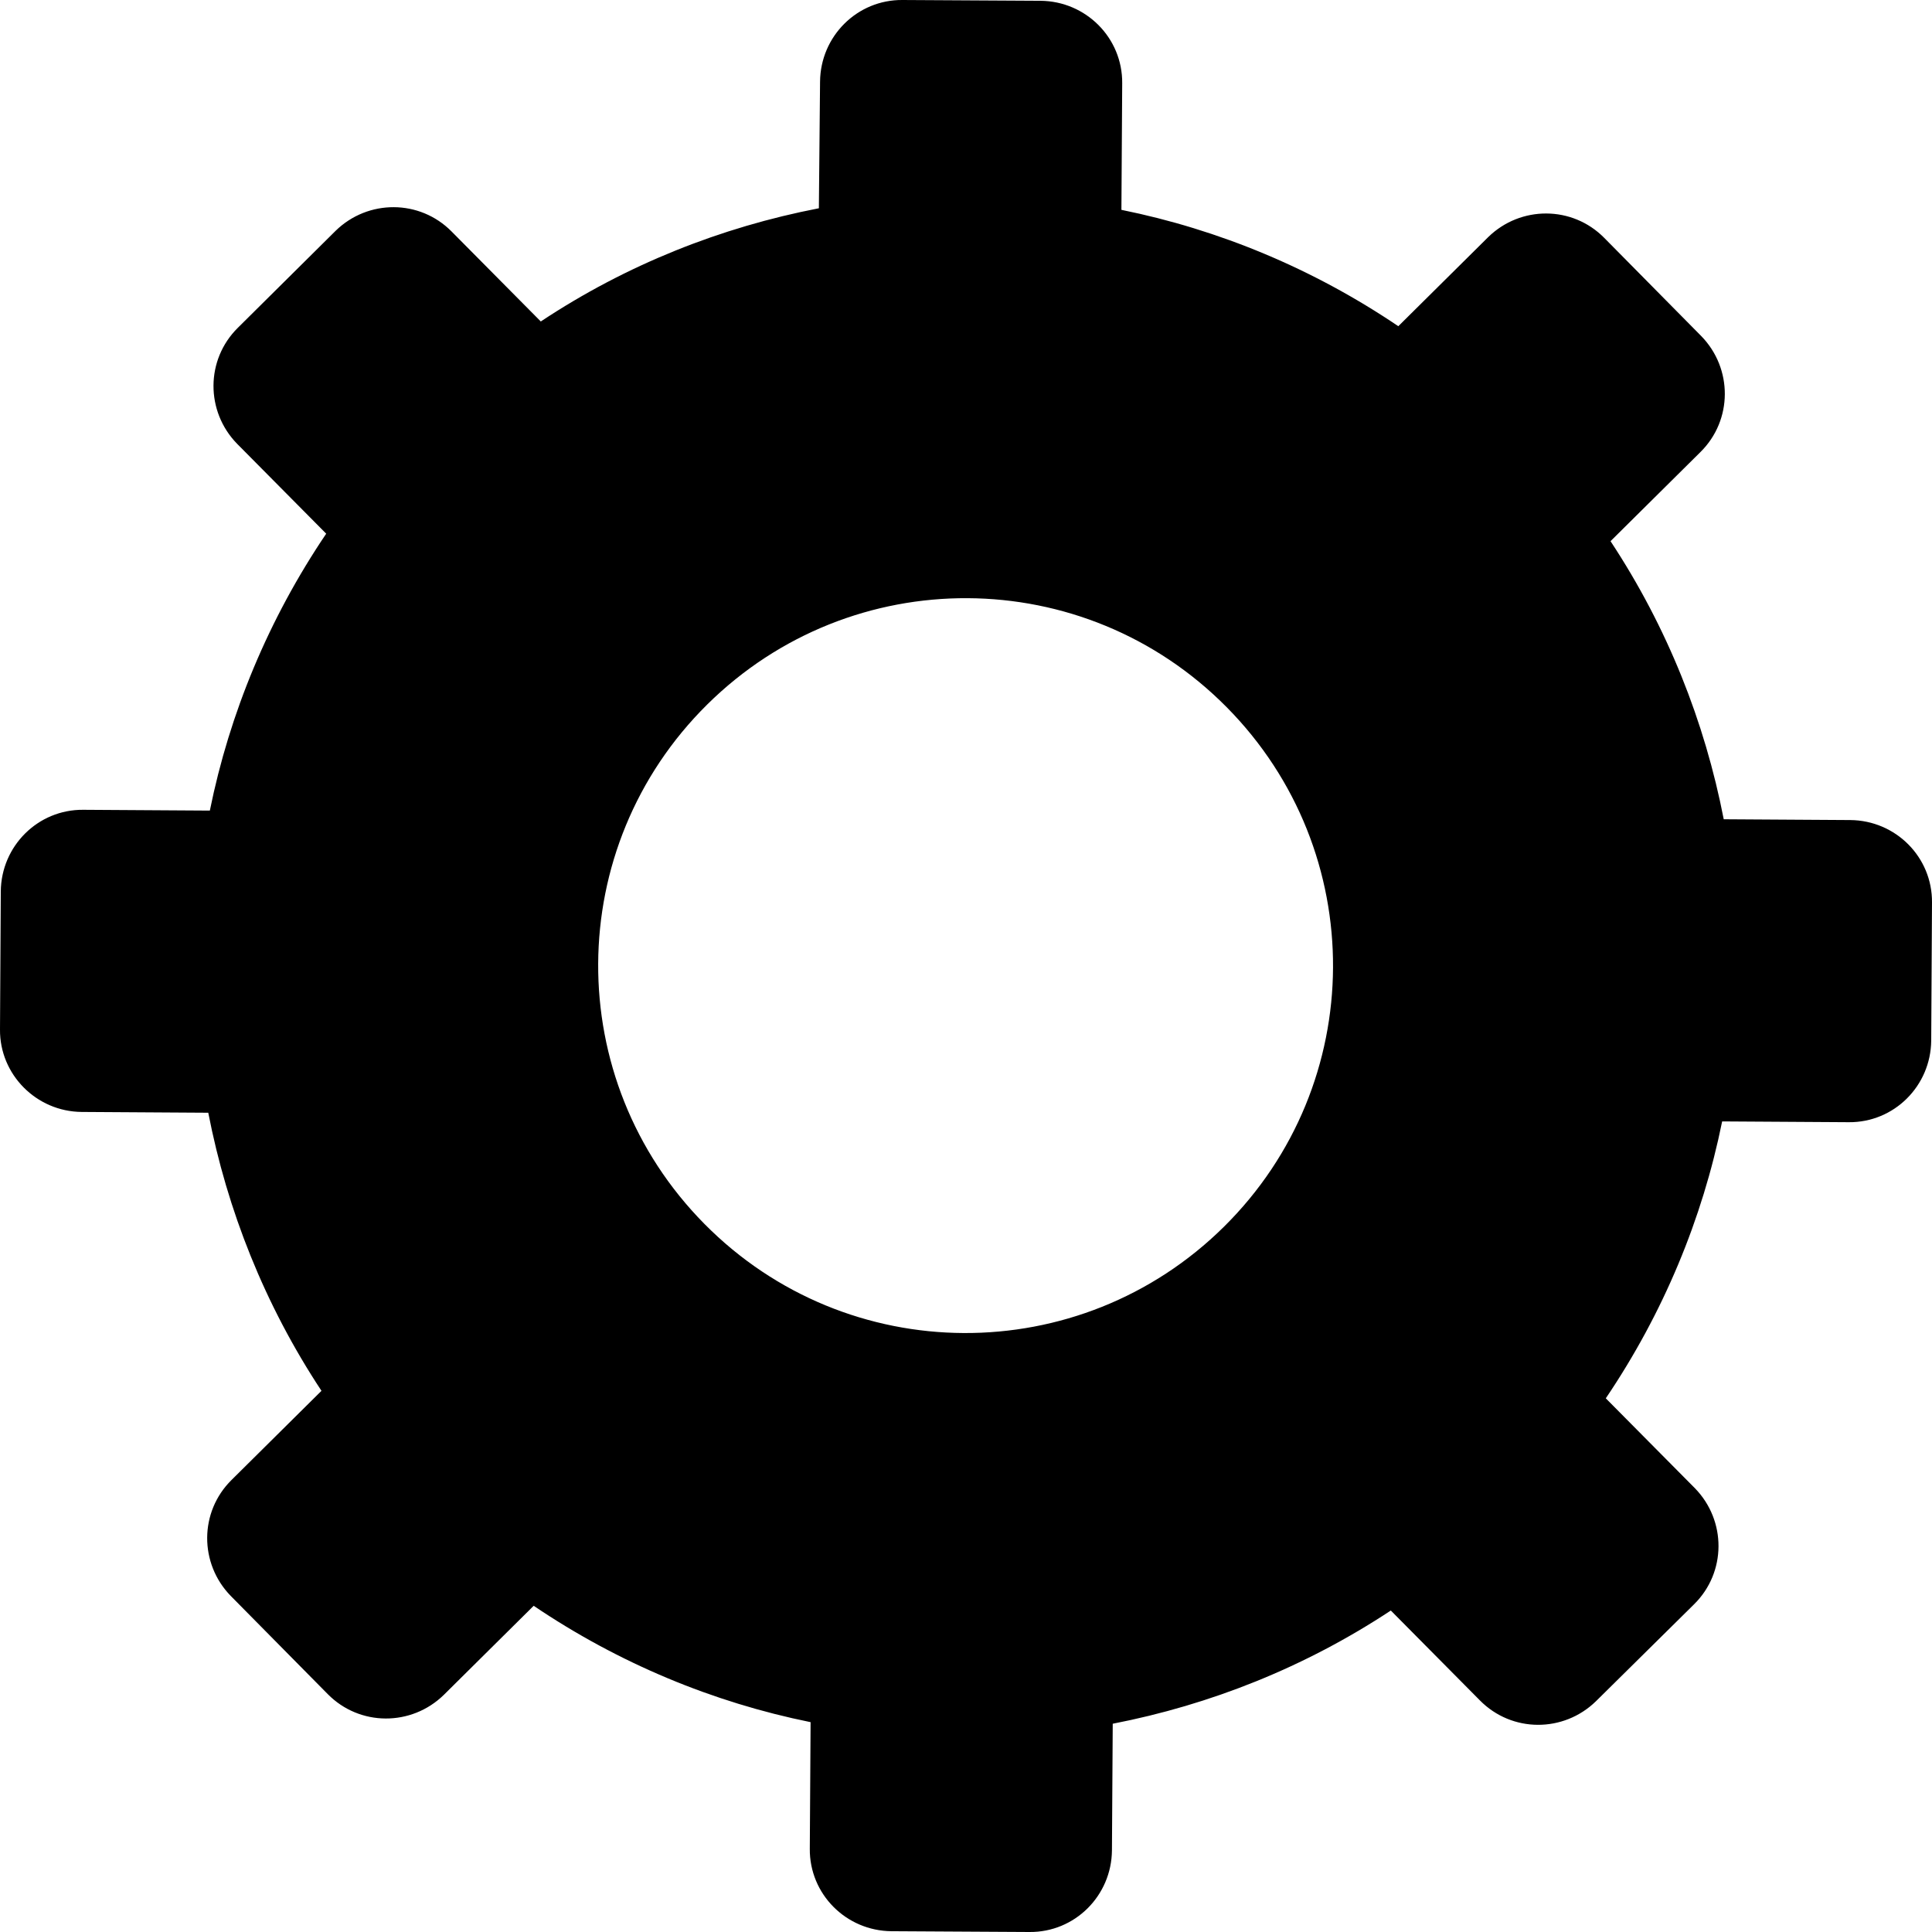
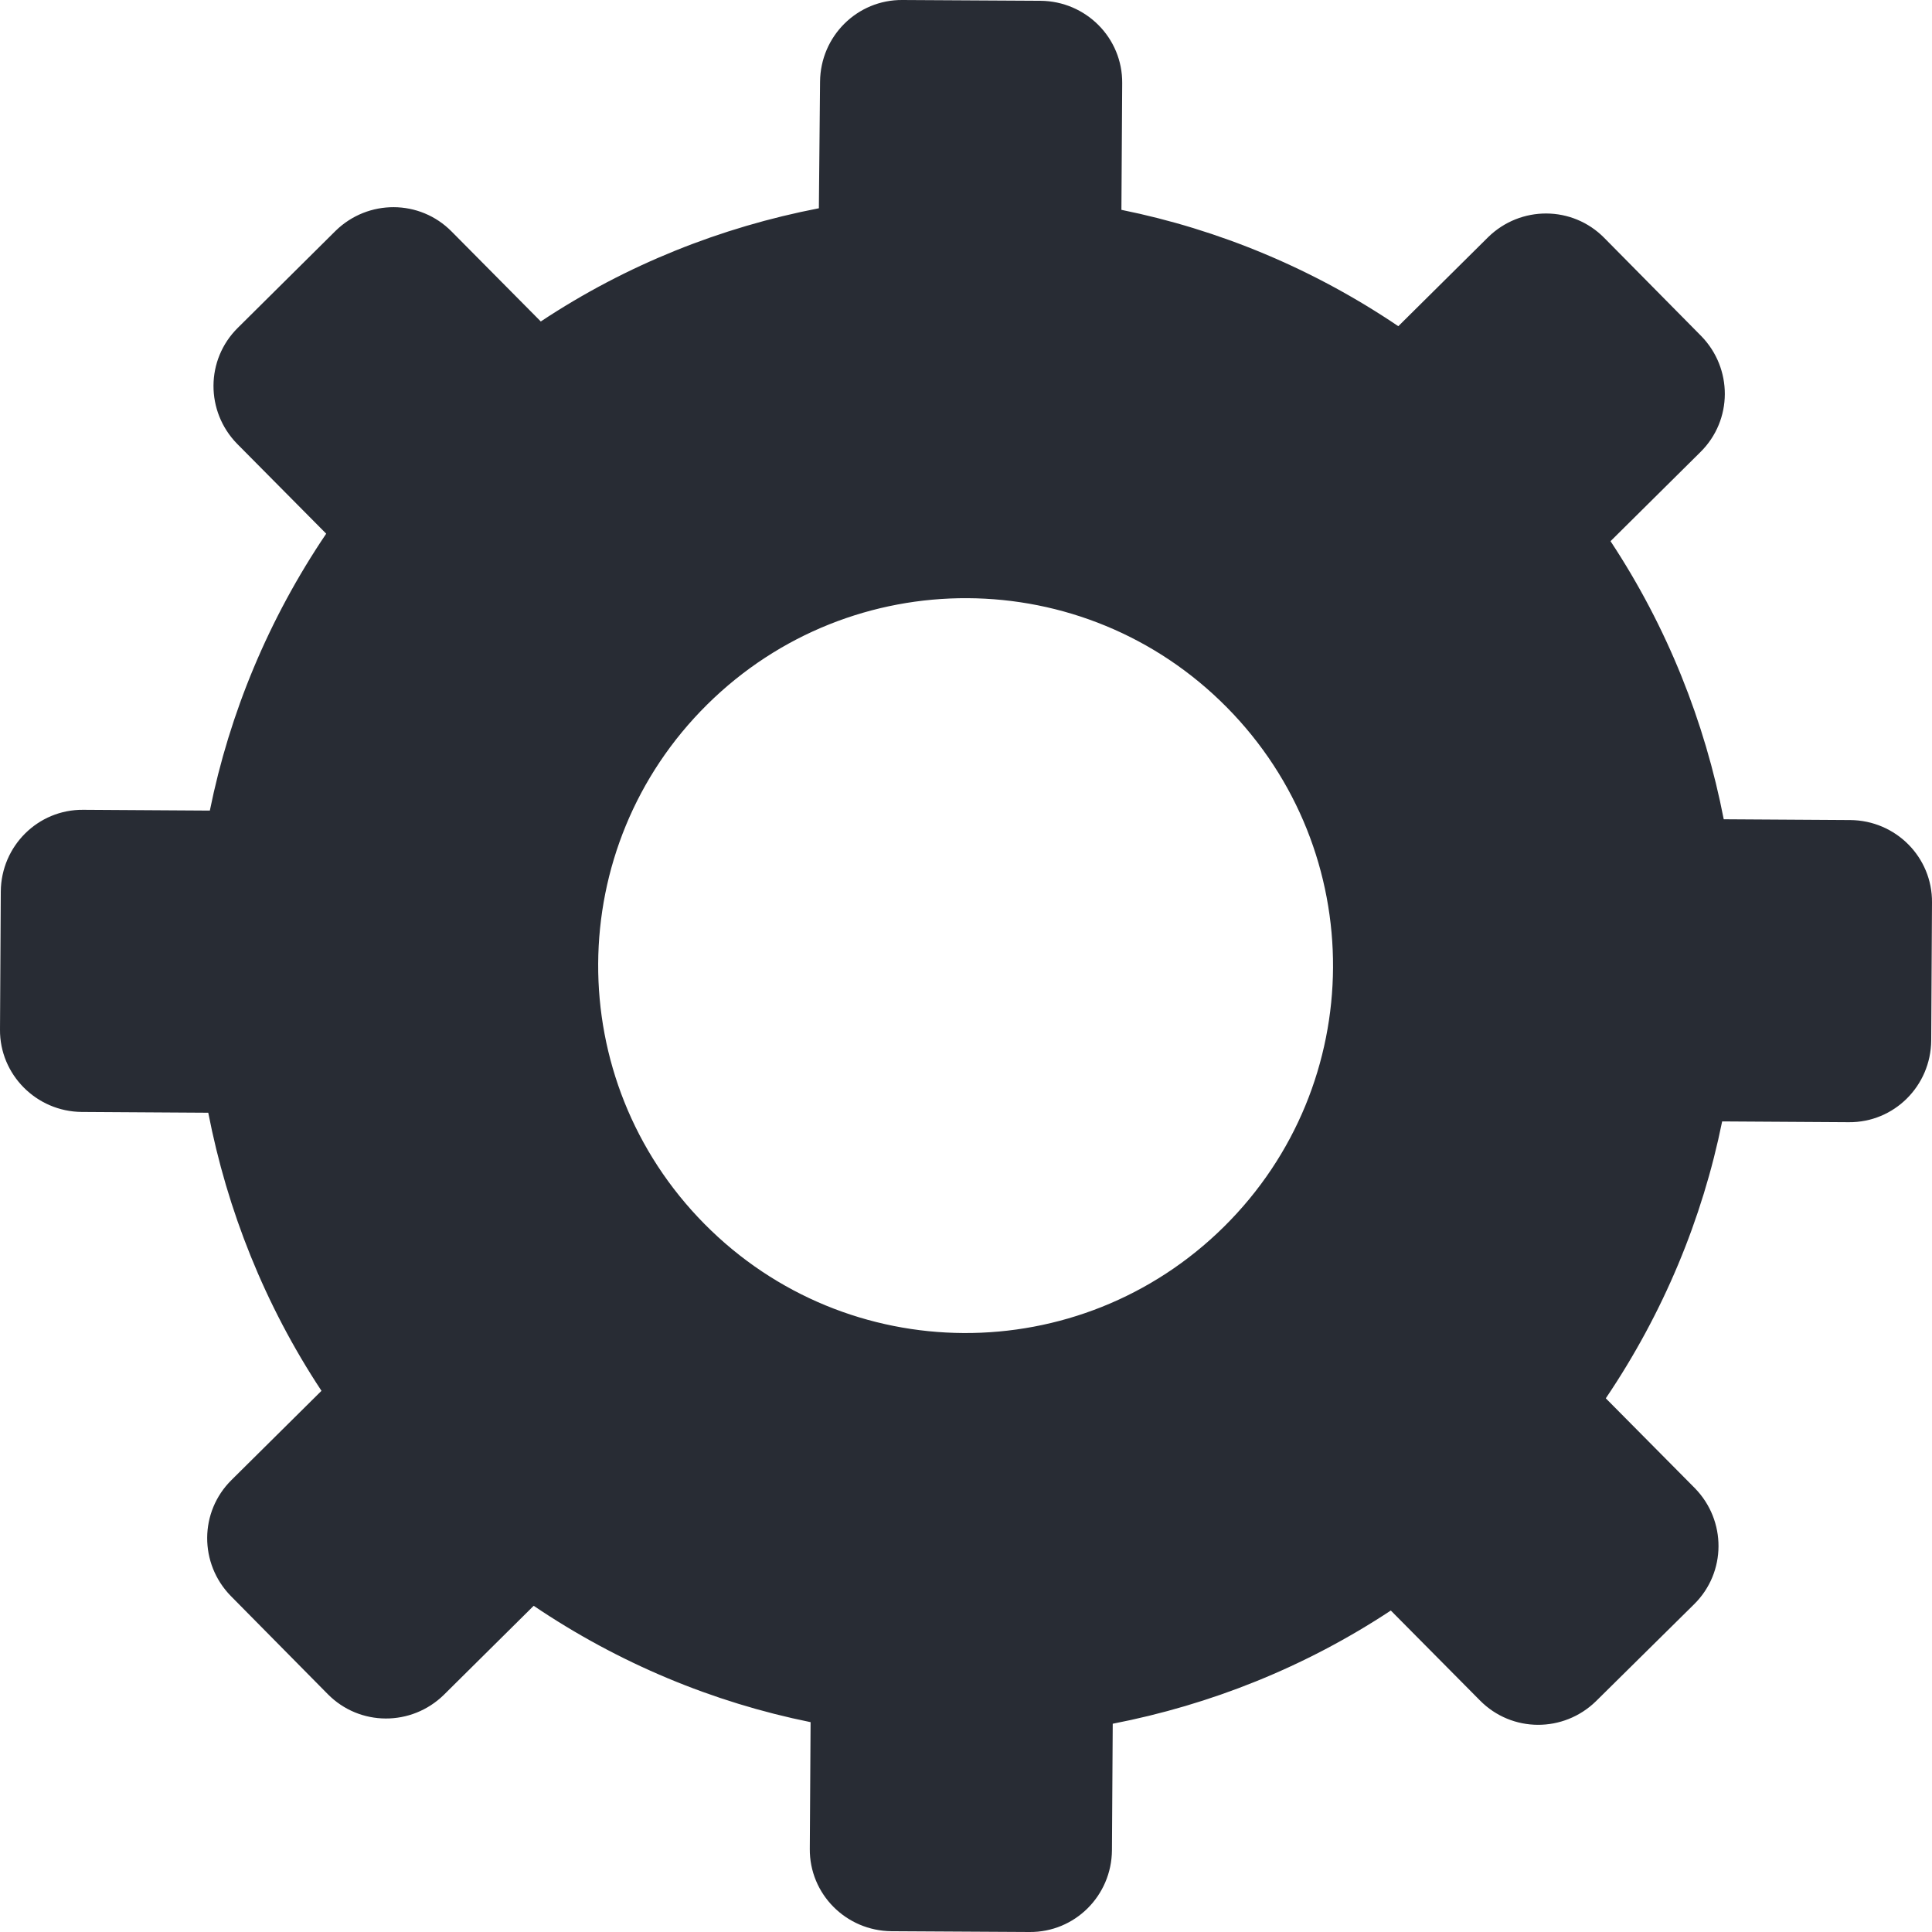
<svg xmlns="http://www.w3.org/2000/svg" version="1.1" id="Capa_1" x="0px" y="0px" viewBox="0 0 489.8 489.8" style="enable-background:new 0 0 489.8 489.8;" xml:space="preserve">
+   <style type="text/css">
+ 	.st0{fill:#282C34;}
+ </style>
  <g>
-     <path d="M20.7,281.9l32.1,0.2c4.8,24.7,14.3,48.7,28.7,70.5l-22.8,22.6c-8.2,8.1-8.2,21.2-0.2,29.4l24.6,24.9   c8.1,8.2,21.2,8.2,29.4,0.2l22.8-22.6c21.6,14.6,45.5,24.5,70.2,29.5l-0.2,32.1c-0.1,11.5,9.2,20.8,20.7,20.9l35,0.2   c11.5,0.1,20.8-9.2,20.9-20.7l0.2-32.1c24.7-4.8,48.7-14.3,70.5-28.7l22.6,22.8c8.1,8.2,21.2,8.2,29.4,0.2l24.9-24.6   c8.2-8.1,8.2-21.2,0.2-29.4l-22.6-22.8c14.6-21.6,24.5-45.5,29.5-70.2l32.1,0.2c11.5,0.1,20.8-9.2,20.9-20.7l0.2-35   c0.1-11.5-9.2-20.8-20.7-20.9l-32.1-0.2c-4.8-24.7-14.3-48.7-28.7-70.5l22.8-22.6c8.2-8.1,8.2-21.2,0.2-29.4l-24.6-24.9   c-8.1-8.2-21.2-8.2-29.4-0.2l-22.8,22.6c-21.6-14.6-45.5-24.5-70.2-29.5l0.2-32.1c0.1-11.5-9.2-20.8-20.7-20.9l-35-0.2   c-11.5-0.1-20.8,9.2-20.9,20.7l-0.3,32.1c-24.8,4.8-48.8,14.3-70.5,28.7l-22.6-22.8c-8.1-8.2-21.2-8.2-29.4-0.2L60.3,83.1   c-8.2,8.1-8.2,21.2-0.2,29.4l22.6,22.8c-14.6,21.6-24.5,45.5-29.5,70.2l-32.1-0.2C9.6,205.2,0.3,214.5,0.2,226L0,261   C-0.1,272.4,9.2,281.8,20.7,281.9z M179.3,178.6c36.6-36.2,95.5-35.9,131.7,0.7s35.9,95.5-0.7,131.7s-95.5,35.9-131.7-0.7   S142.7,214.8,179.3,178.6z" />
+     <path class="st0" d="M20.7,281.9l32.1,0.2c4.8,24.7,14.3,48.7,28.7,70.5l-22.8,22.6c-8.2,8.1-8.2,21.2-0.2,29.4l24.6,24.9   c8.1,8.2,21.2,8.2,29.4,0.2l22.8-22.6c21.6,14.6,45.5,24.5,70.2,29.5l-0.2,32.1c-0.1,11.5,9.2,20.8,20.7,20.9l35,0.2   c11.5,0.1,20.8-9.2,20.9-20.7l0.2-32.1c24.7-4.8,48.7-14.3,70.5-28.7l22.6,22.8c8.1,8.2,21.2,8.2,29.4,0.2l24.9-24.6   c8.2-8.1,8.2-21.2,0.2-29.4l-22.6-22.8c14.6-21.6,24.5-45.5,29.5-70.2l32.1,0.2c11.5,0.1,20.8-9.2,20.9-20.7l0.2-35   c0.1-11.5-9.2-20.8-20.7-20.9l-32.1-0.2c-4.8-24.7-14.3-48.7-28.7-70.5l22.8-22.6c8.2-8.1,8.2-21.2,0.2-29.4l-24.6-24.9   c-8.1-8.2-21.2-8.2-29.4-0.2l-22.8,22.6c-21.6-14.6-45.5-24.5-70.2-29.5l0.2-32.1c0.1-11.5-9.2-20.8-20.7-20.9l-35-0.2   c-11.5-0.1-20.8,9.2-20.9,20.7l-0.3,32.1c-24.8,4.8-48.8,14.3-70.5,28.7l-22.6-22.8c-8.1-8.2-21.2-8.2-29.4-0.2L60.3,83.1   c-8.2,8.1-8.2,21.2-0.2,29.4l22.6,22.8c-14.6,21.6-24.5,45.5-29.5,70.2l-32.1-0.2C9.6,205.2,0.3,214.5,0.2,226L0,261   C-0.1,272.4,9.2,281.8,20.7,281.9z M179.3,178.6c36.6-36.2,95.5-35.9,131.7,0.7s35.9,95.5-0.7,131.7s-95.5,35.9-131.7-0.7   S142.7,214.8,179.3,178.6z" />
  </g>
</svg>
